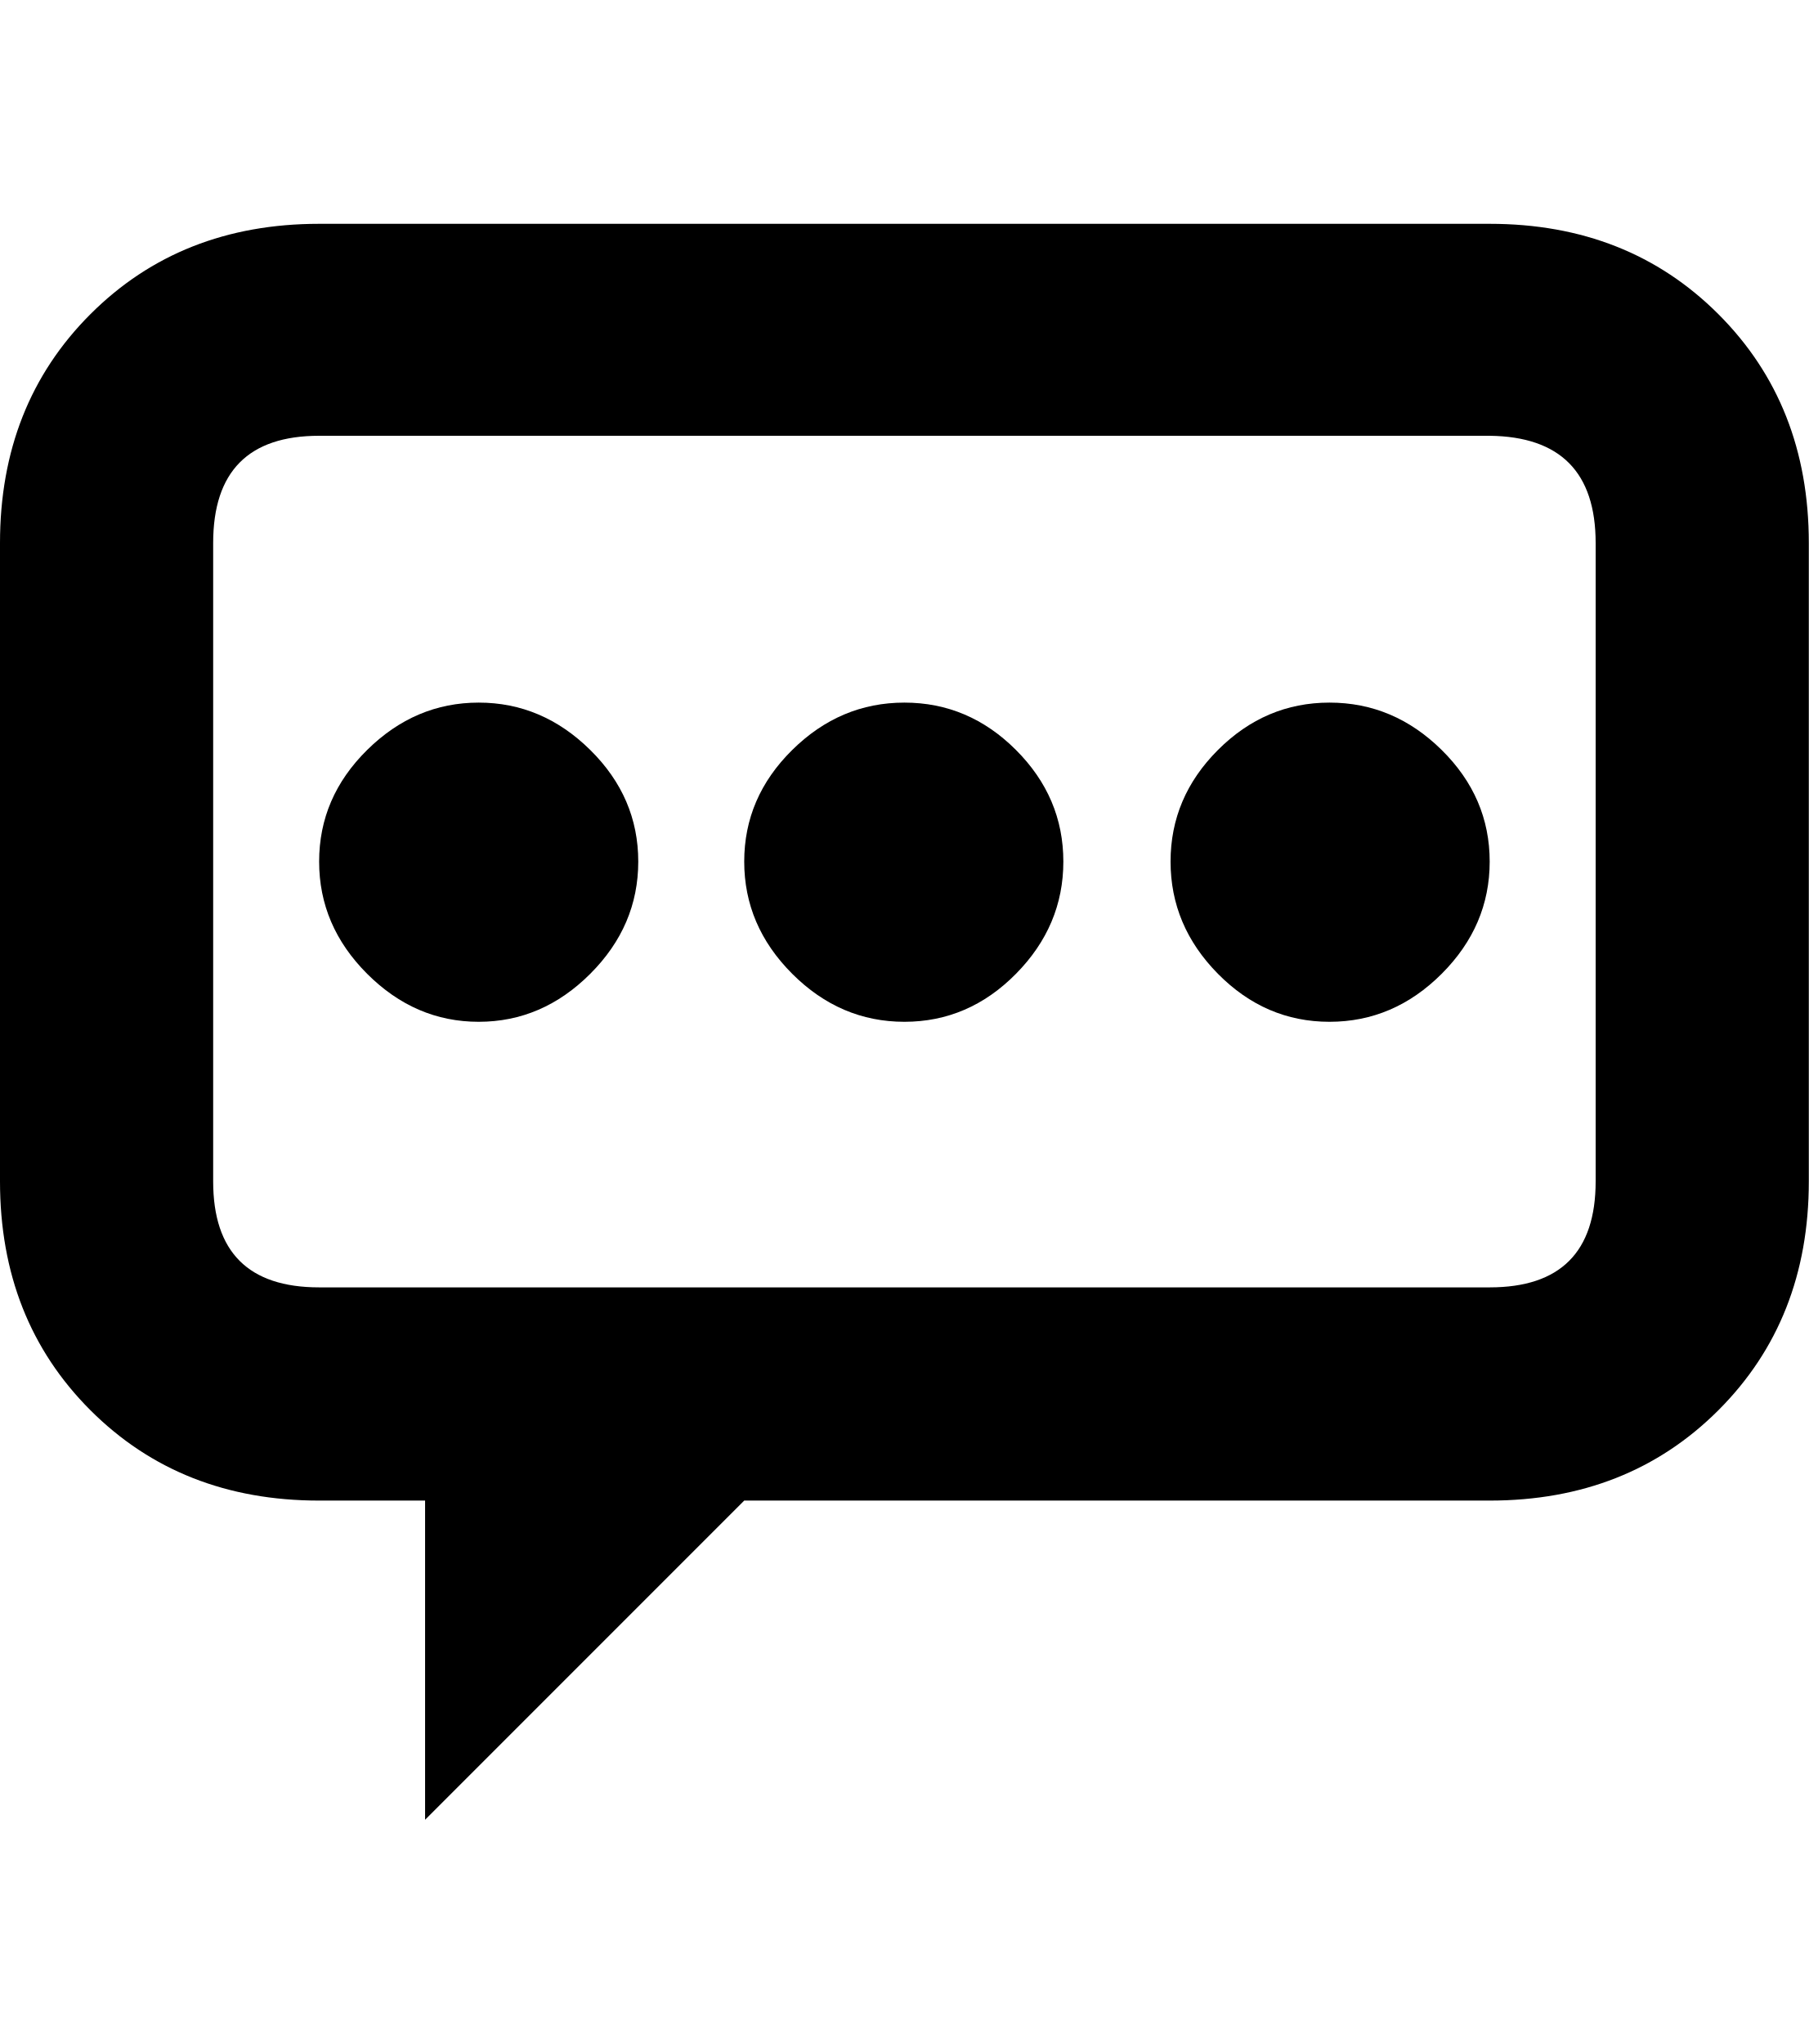
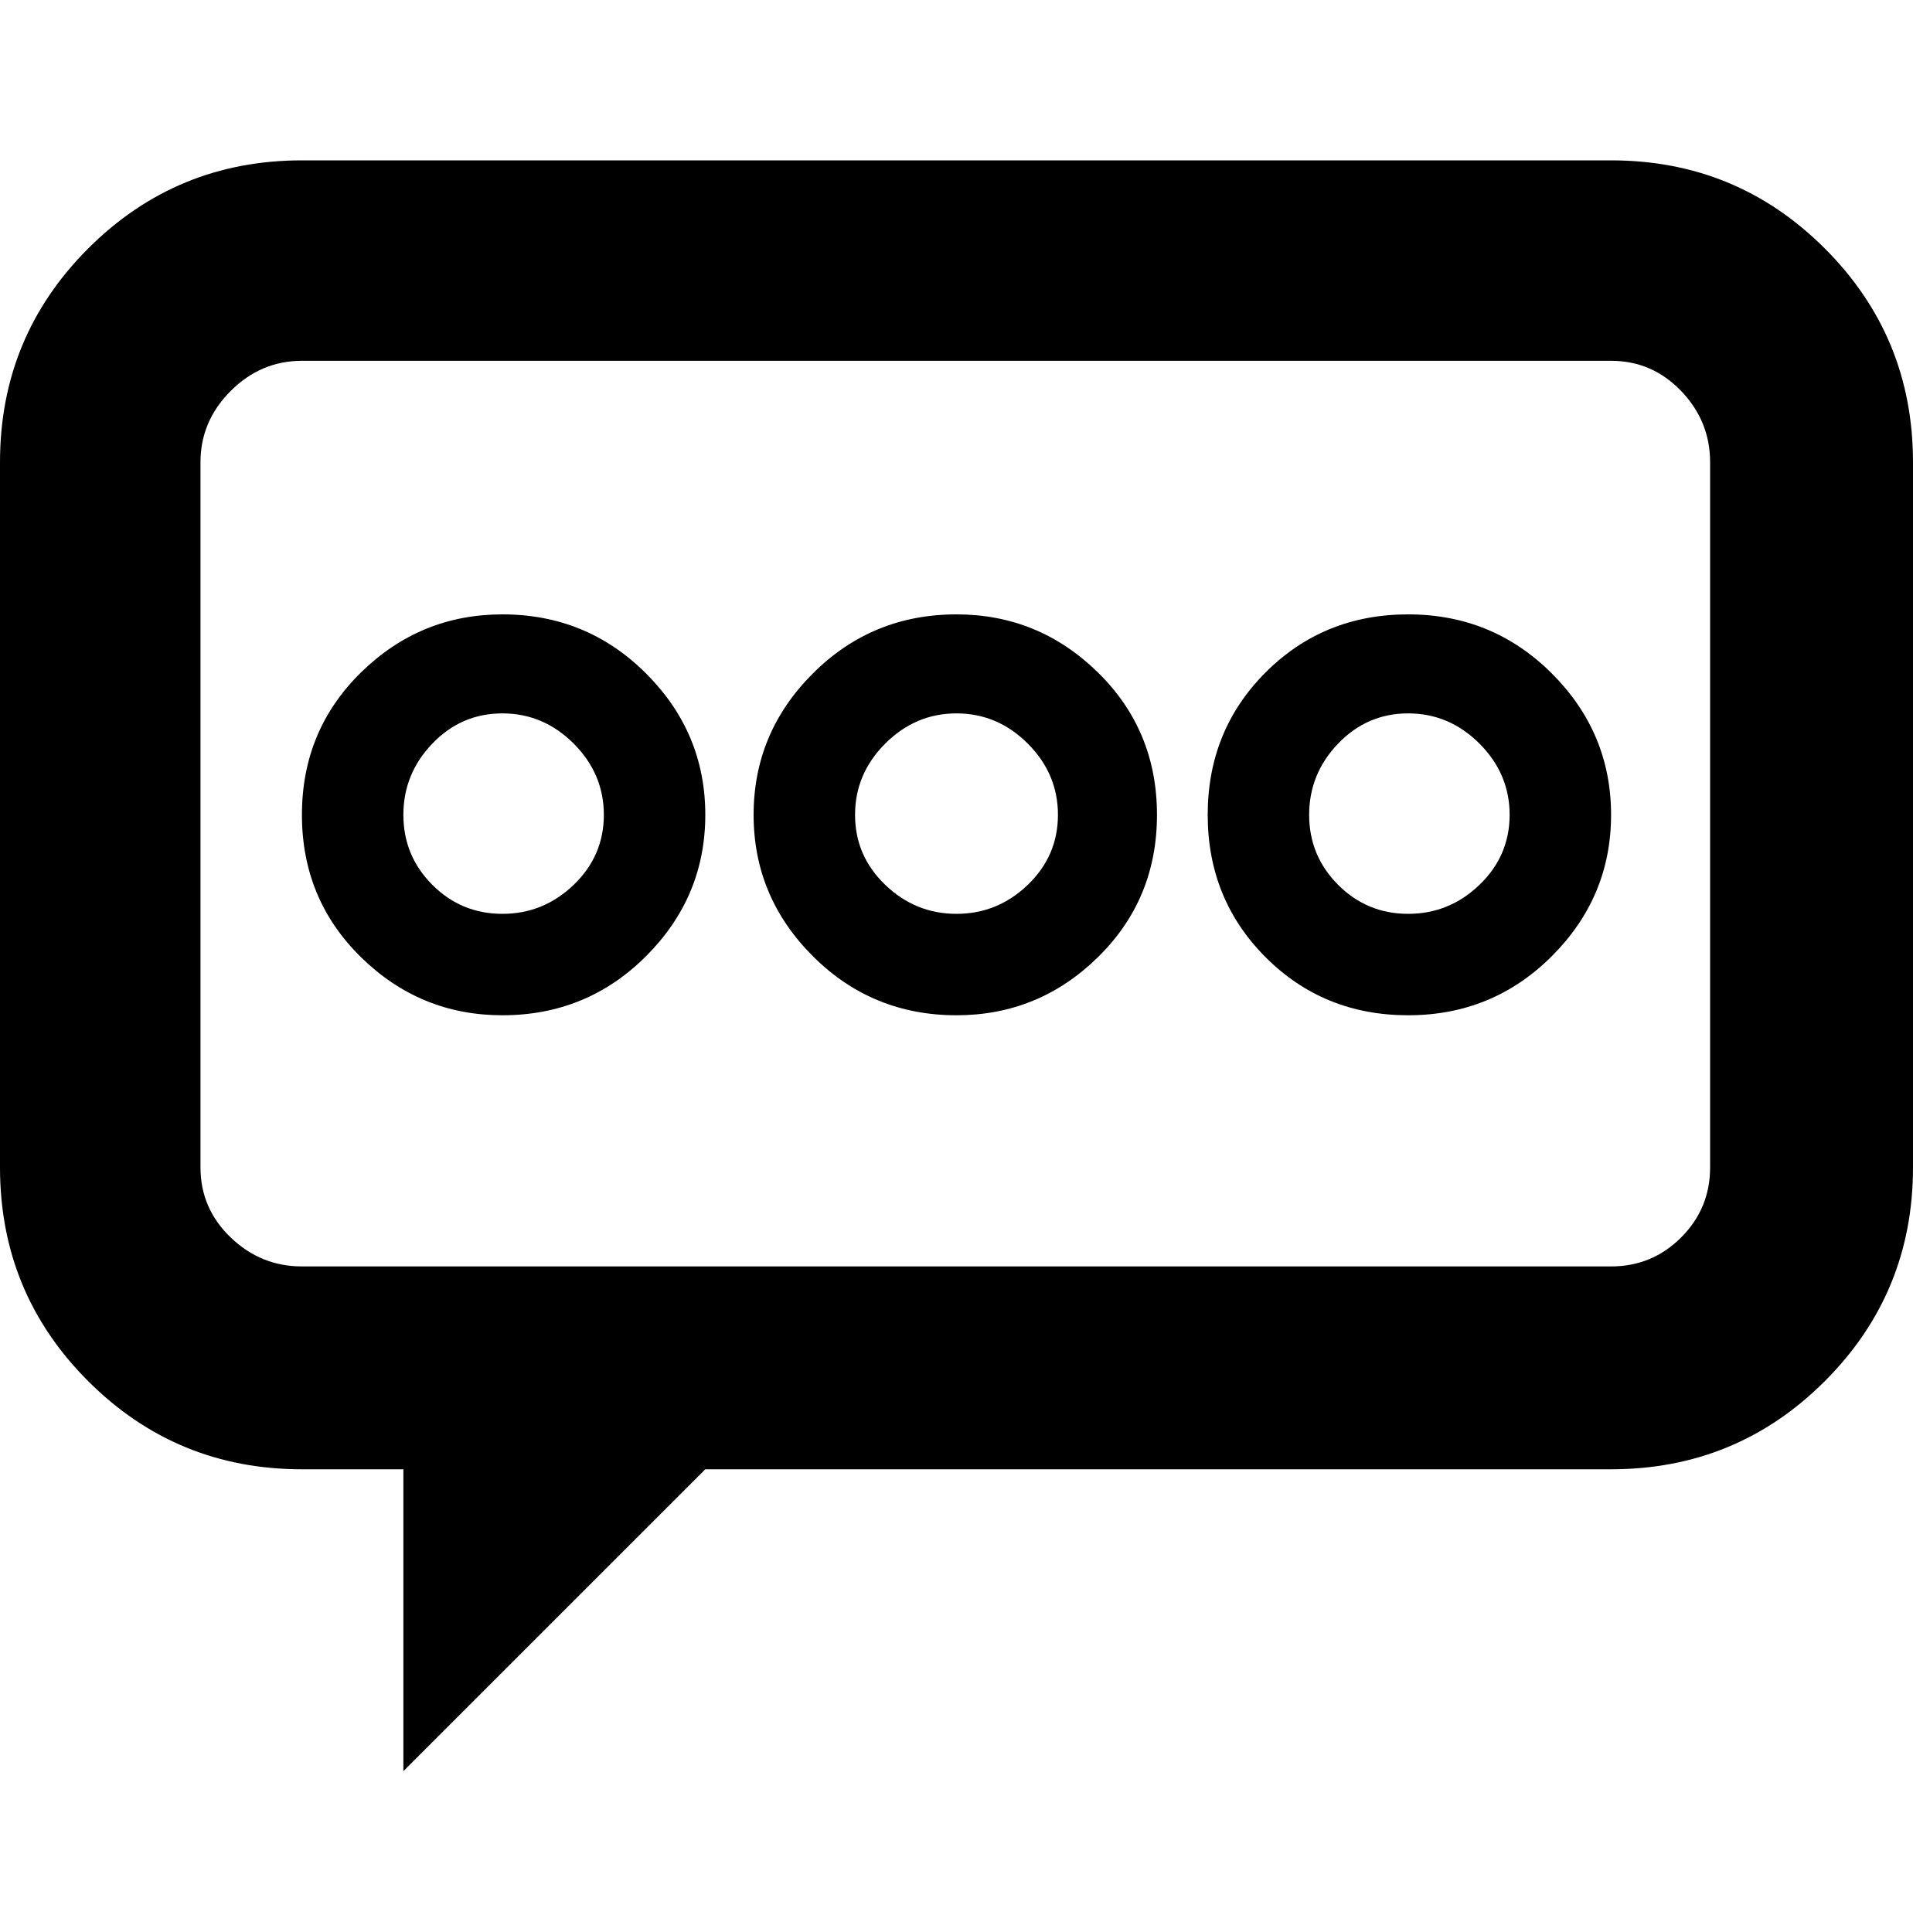
- <svg xmlns="http://www.w3.org/2000/svg" height="1000" width="885">
-   <path d="M0 577.98l0 -312.32q0 -67.71 44.225 -111.935t111.935 -44.225l572.79 0q67.71 0 111.935 44.225t44.225 111.935l0 312.32q0 67.71 -44.225 111.935t-111.935 44.225l-364.78 0l-156.16 156.16l0 -156.16l-51.85 0q-67.71 0 -111.935 -44.225t-44.225 -111.935zm104.31 0q0 51.85 51.85 51.85l572.79 0q51.85 0 51.85 -51.85l0 -312.32q0 -51.85 -51.85 -52.46l-572.79 0q-51.85 0 -51.85 52.46l0 312.32zm51.85 -156.465q0 -31.415 23.485 -54.595t54.595 -23.18 54.595 23.18 23.485 54.595 -23.485 54.9 -54.595 23.485 -54.595 -23.485 -23.485 -54.9zm208.01 0q0 -31.415 23.485 -54.595t54.9 -23.18 54.595 23.18 23.18 54.595 -23.18 54.9 -54.595 23.485 -54.9 -23.485 -23.485 -54.9zm208.62 0q0 -31.415 23.18 -54.595t54.595 -23.18 54.9 23.18 23.485 54.595 -23.485 54.9 -54.9 23.485 -54.595 -23.485 -23.18 -54.9z" />
+ <svg xmlns="http://www.w3.org/2000/svg" height="1000" width="990">
+   <path d="M833.75 83q65 0 110.625 45.625t45.625 110.625l0 365q0 65 -45.625 110.625t-110.625 45.625l-468.75 0l-156.25 156.25l0 -156.25l-52.5 0q-65 0 -110.625 -45.625t-45.625 -110.625l0 -365q0 -65 45.625 -110.625t110.625 -45.625l677.5 0zm51.25 521.25l0 -365q0 -21.25 -15 -36.875t-36.25 -15.625l-677.5 0q-21.25 0 -36.875 15.625t-15.625 36.875l0 365q0 21.25 15.625 36.25t36.875 15l677.5 0q21.25 0 36.25 -15t15 -36.25zm-625 -78.75q-42.5 0 -73.125 -30t-30.625 -73.75 30.625 -73.75 73.125 -30q43.75 0 74.375 30.625t30.625 73.125 -30.625 73.125 -74.375 30.625zm0 -156.25q-21.25 0 -36.25 15.625t-15 36.875 15 36.25 36.25 15 36.875 -15 15.625 -36.25 -15.625 -36.875 -36.875 -15.625zm235 156.25q-43.75 0 -74.375 -30.625t-30.625 -73.125 30.625 -73.125 74.375 -30.625q42.5 0 73.125 30t30.625 73.75 -30.625 73.75 -73.125 30zm0 -156.25q-21.25 0 -36.875 15.625t-15.625 36.875 15.625 36.25 36.875 15 36.875 -15 15.625 -36.25 -15.625 -36.875 -36.875 -15.625zm233.75 156.25q-43.75 0 -73.75 -30t-30 -73.75 30 -73.75 73.75 -30 74.375 30.625 30.625 73.125 -30.625 73.125 -74.375 30.625zm0 -156.25q-21.25 0 -36.25 15.625t-15 36.875 15 36.25 36.25 15 36.875 -15 15.625 -36.25 -15.625 -36.875 -36.875 -15.625z" />
</svg>
